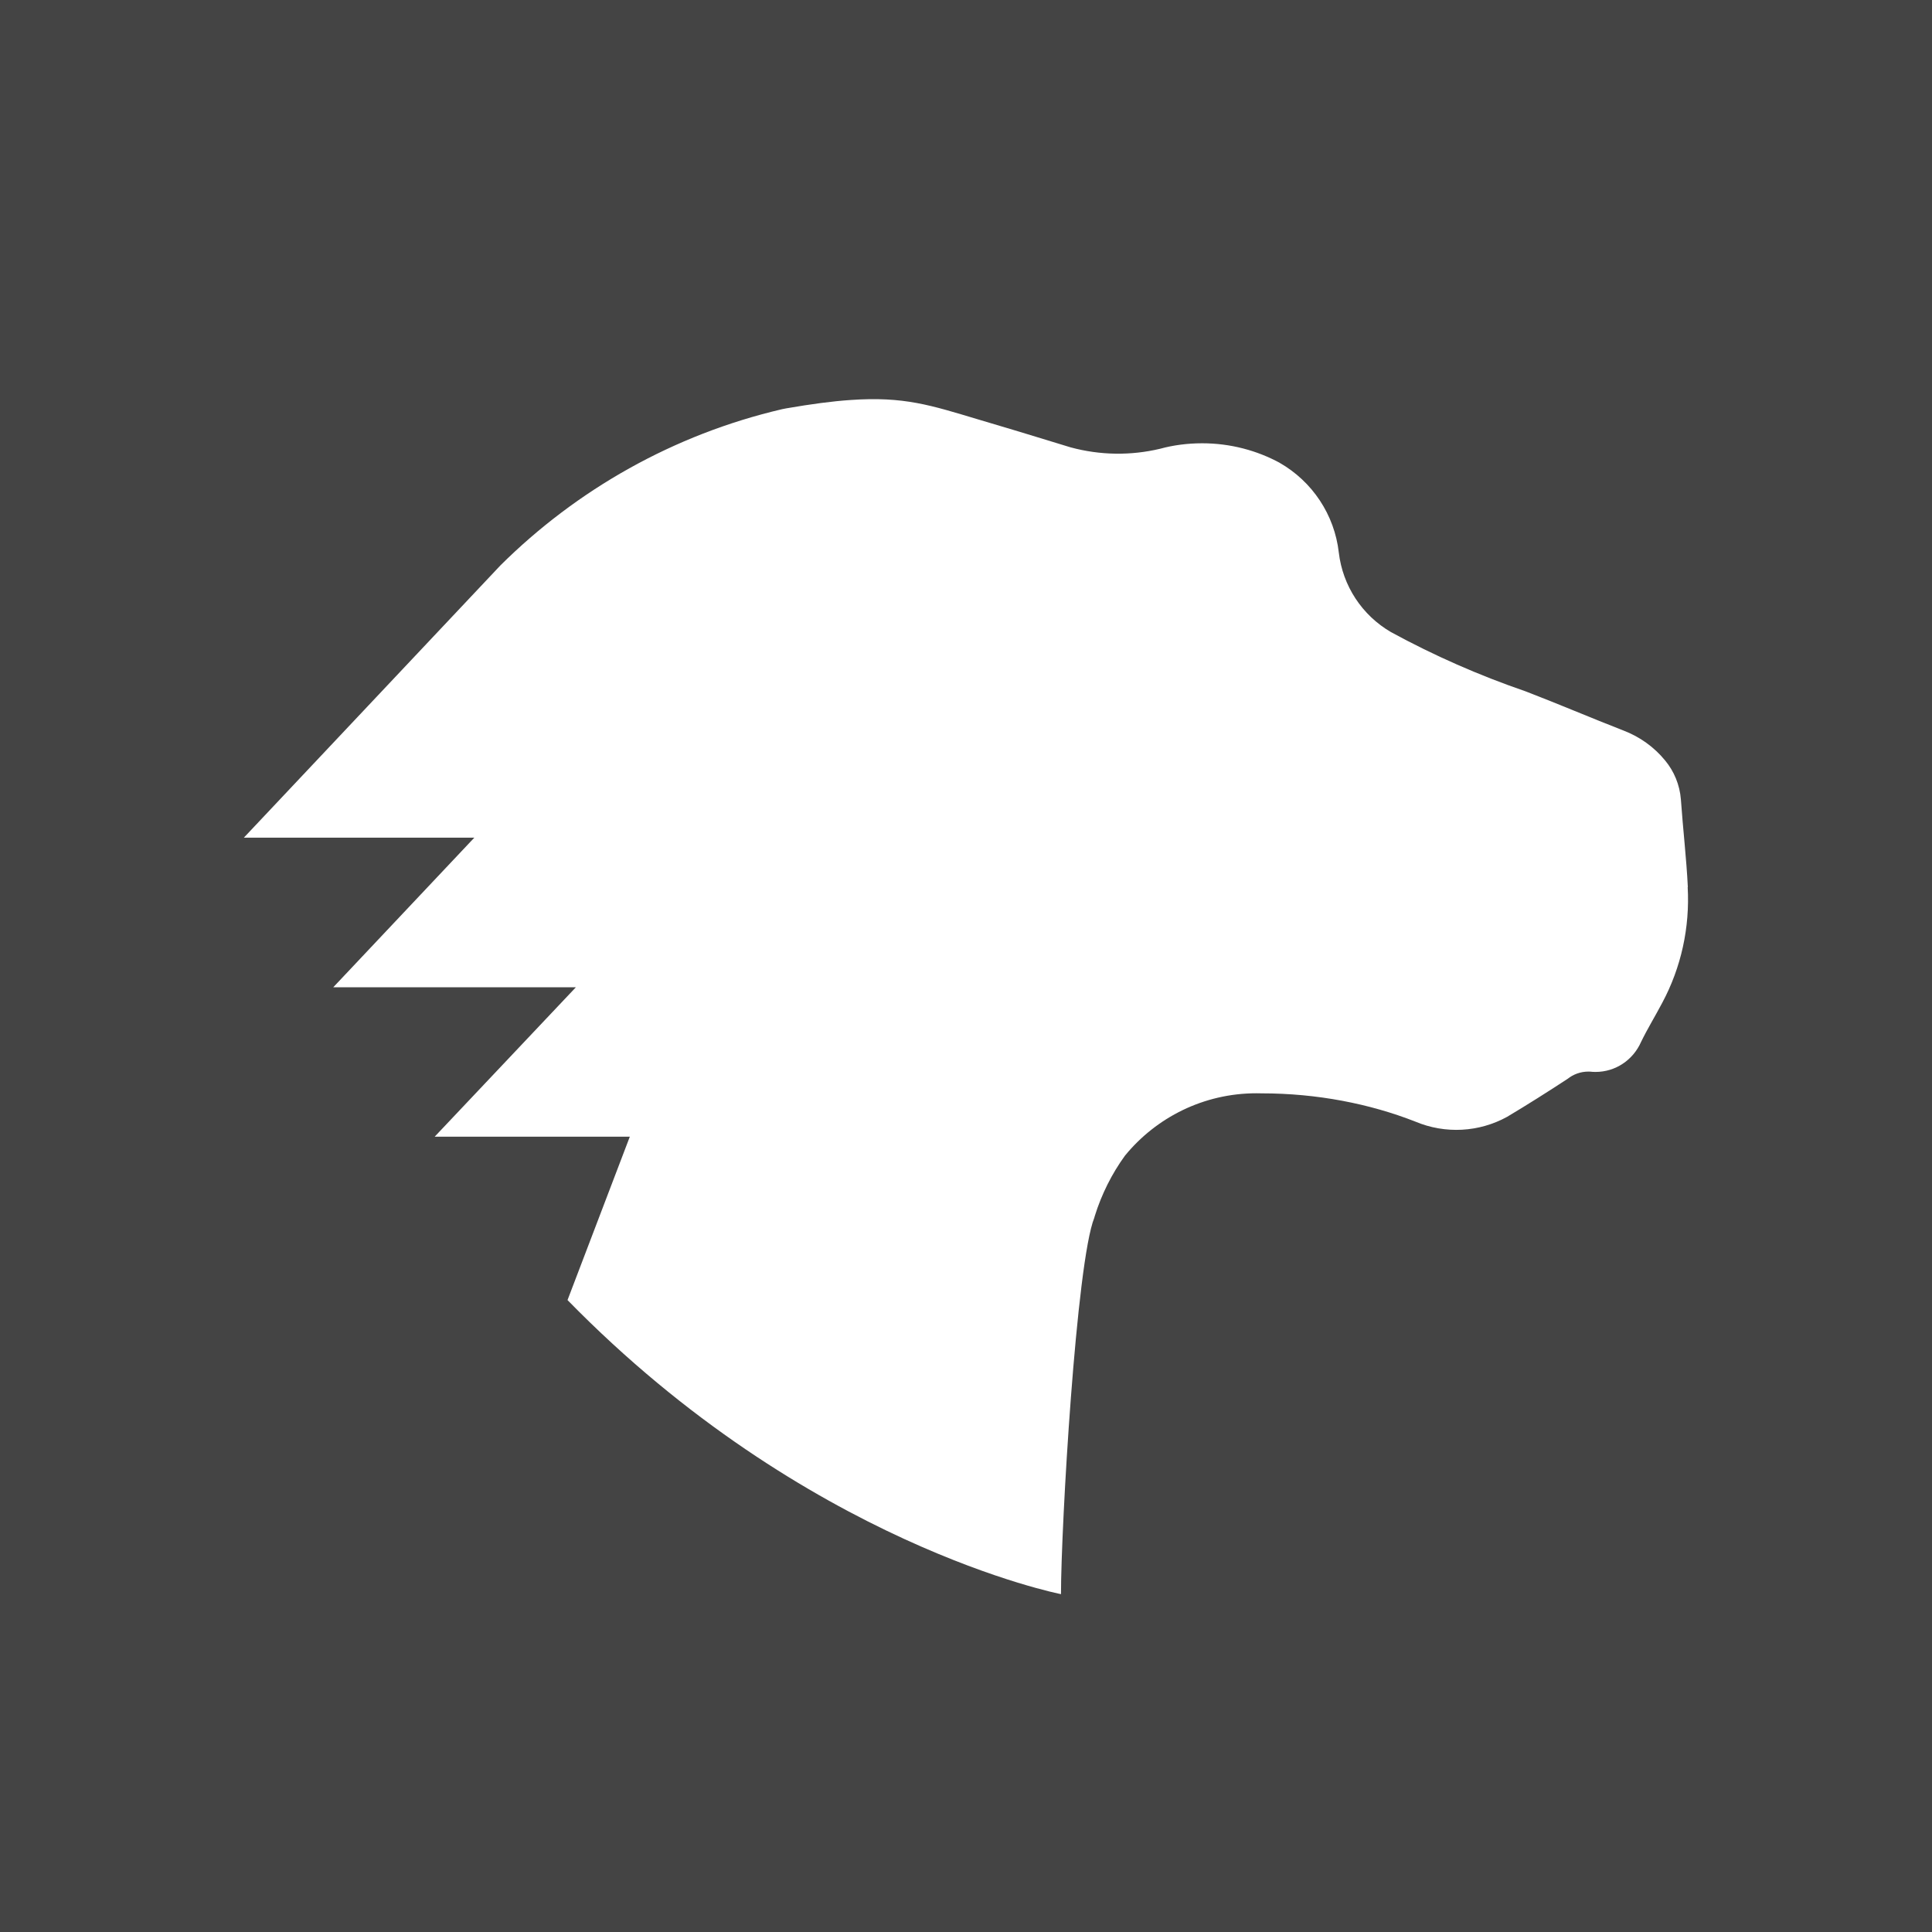
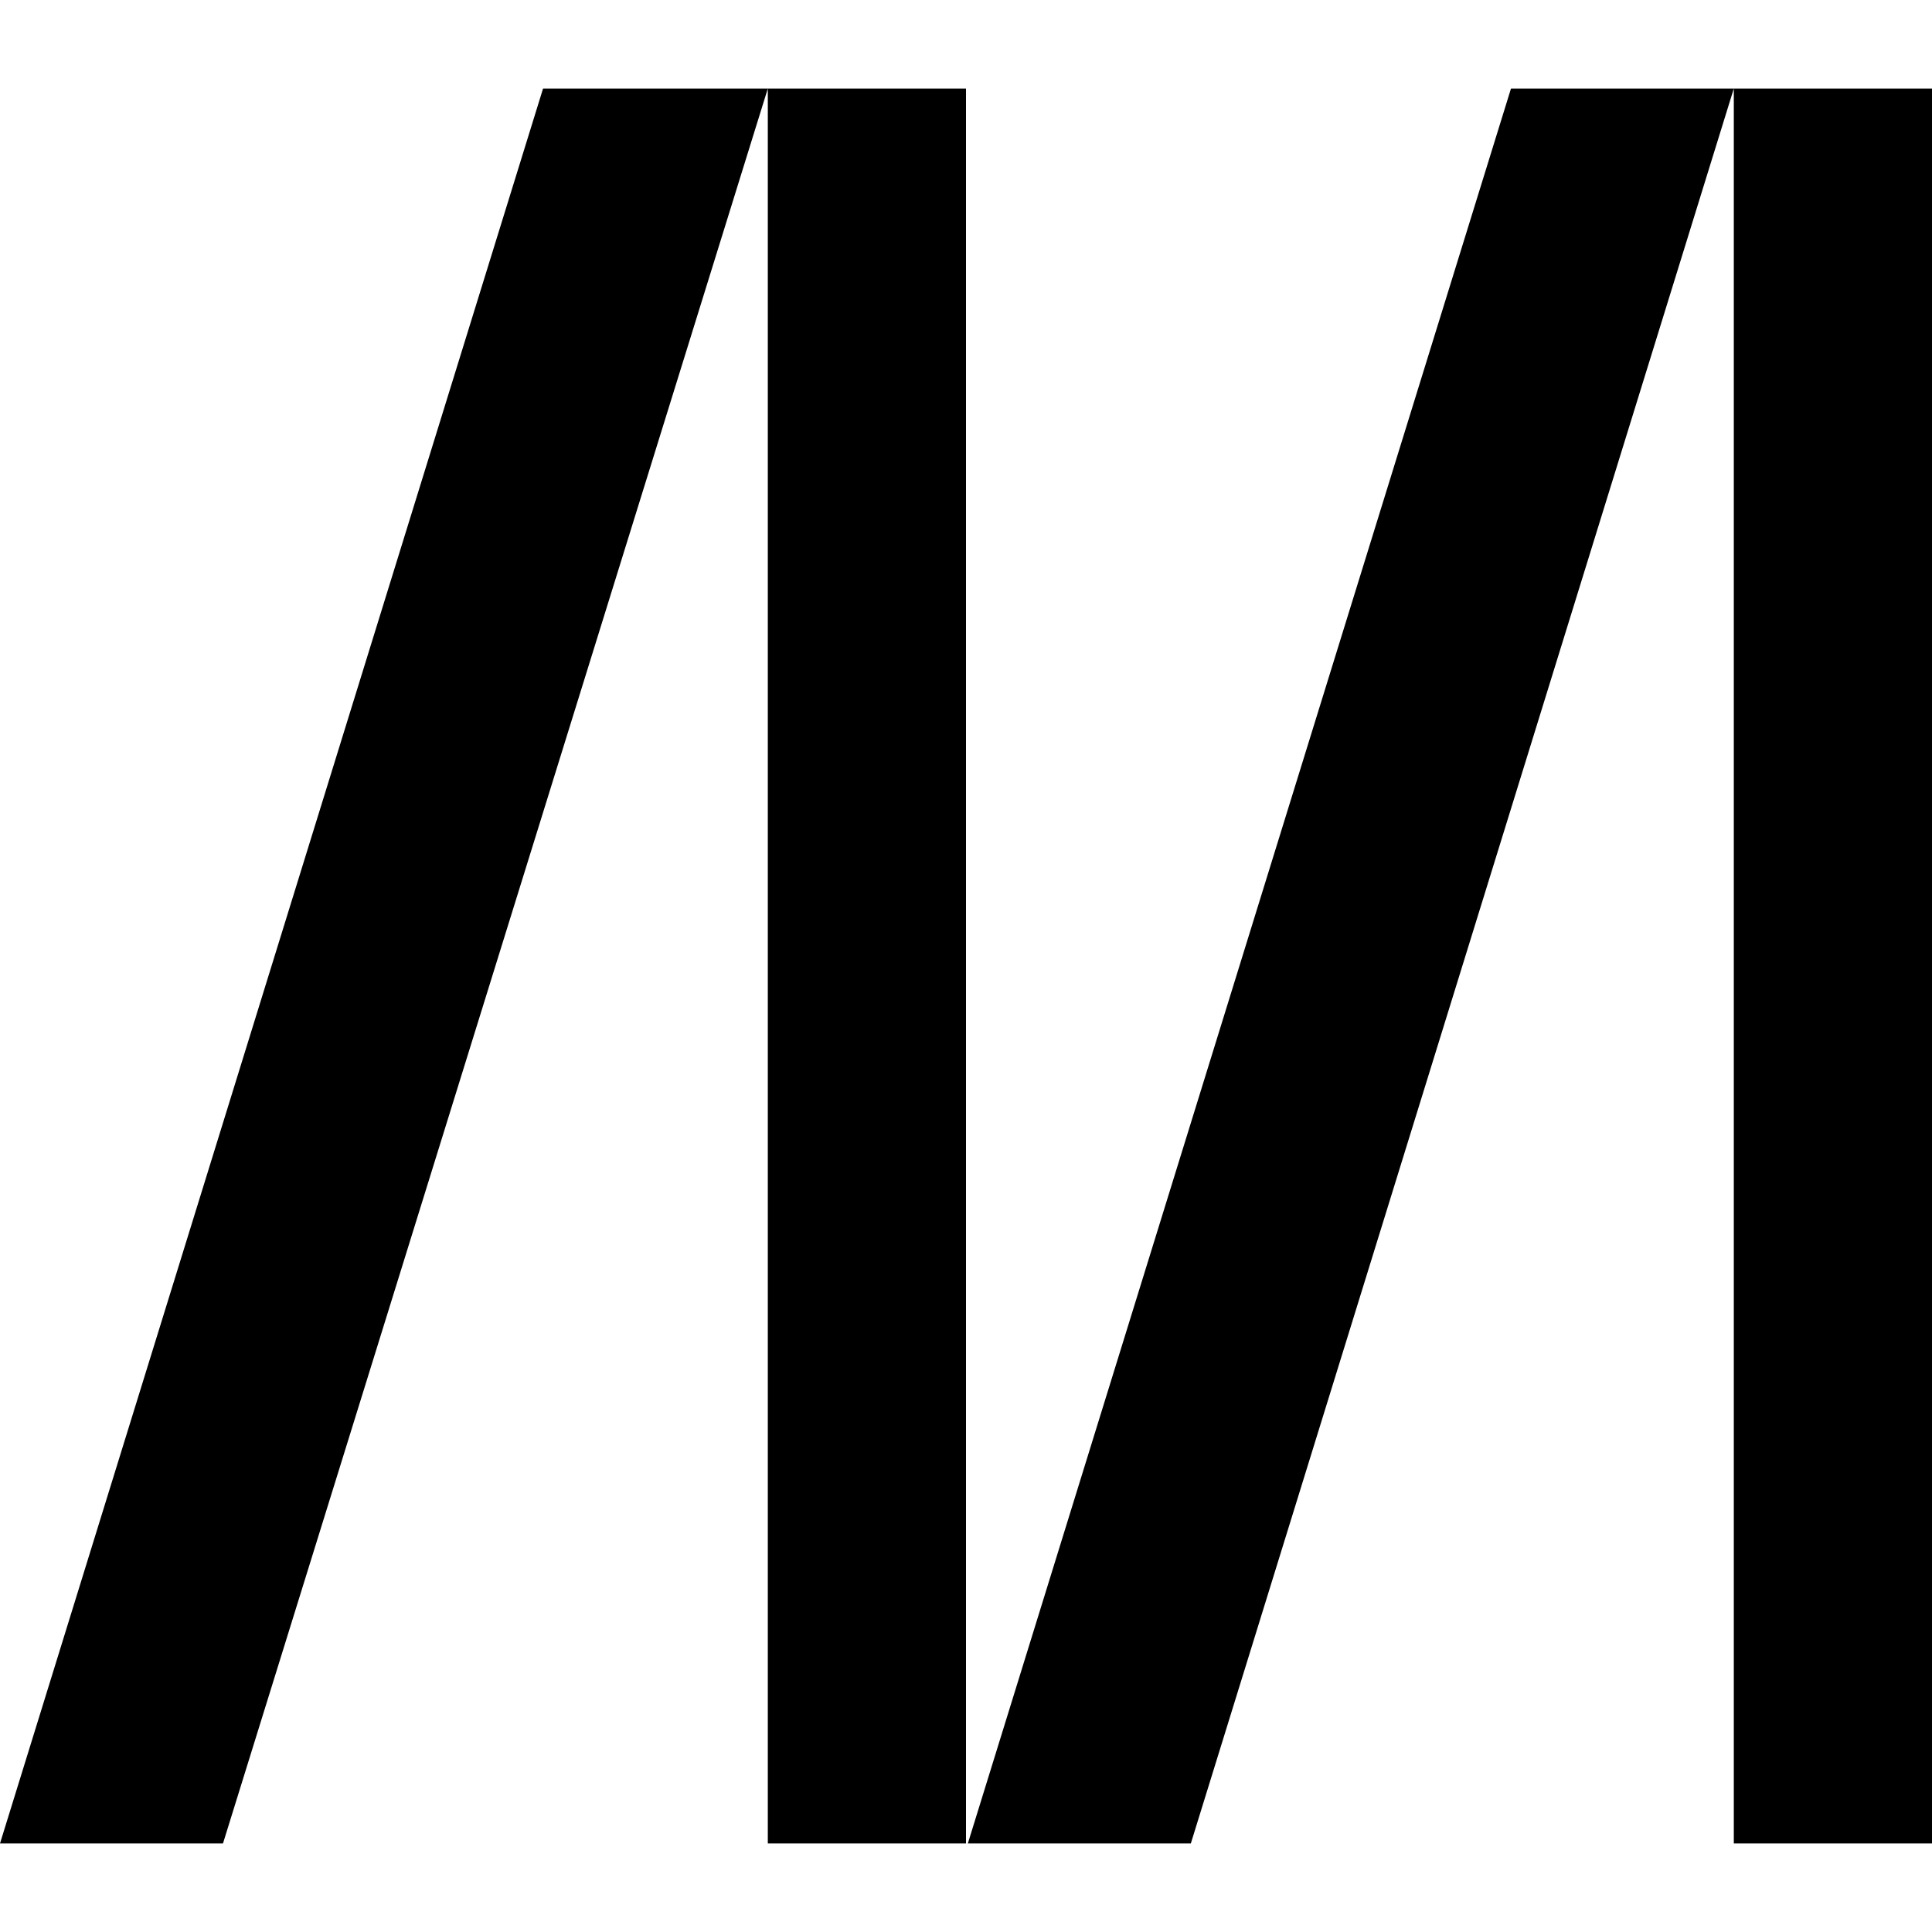
- <svg xmlns="http://www.w3.org/2000/svg" version="1.1" width="1024" height="1024" viewBox="0 0 1024 1024">
-   <path fill="#444" d="M0 0v1024h1024v-1024zM450.731 212.011c28.459-2.005 42.709 2.816 67.84 10.325l18.603 5.547 6.485 1.963 23.765 7.253c15.573 4.224 31.915 4.48 47.573 0.725 6.645-1.826 14.275-2.876 22.15-2.876 15.013 0 29.136 3.814 41.451 10.527l-0.455-0.227c17.451 9.941 29.184 27.648 31.445 47.573 2.048 17.621 12.288 33.28 27.648 42.197 22.912 12.501 46.763 22.955 71.339 31.403 17.365 6.656 34.773 14.123 52.011 20.821 8.533 3.285 16.085 8.661 21.931 15.787 4.722 5.682 7.795 12.886 8.398 20.781l0.008 0.126c1.067 15.317 2.901 30.805 3.669 46.251h-0.085c1.195 21.333-3.413 42.539-13.525 61.397-3.712 7.040-7.808 13.696-11.221 20.736-4.147 9.392-13.379 15.828-24.114 15.828-1.050 0-2.085-0.062-3.103-0.181l0.123 0.012c-0.226-0.010-0.491-0.016-0.758-0.016-4.197 0-8.054 1.453-11.097 3.884l0.036-0.027c-10.496 6.869-21.205 13.653-32 20.096-14.933 8.235-32.853 9.216-48.683 2.56-24.16-9.481-52.137-14.976-81.397-14.976-0.004 0-0.007 0-0.011 0v0c-0.829-0.027-1.804-0.043-2.782-0.043-28.056 0-53.115 12.834-69.626 32.952l-0.126 0.158c-6.832 9.407-12.359 20.32-16.002 32.061l-0.212 0.792c-9.515 23.467-17.664 163.755-17.664 199.509 0 0-134.869-26.24-261.547-155.861l33.024-86.613h-103.424l74.837-79.189h-128.597l74.752-79.275h-122.155l136.021-144.341c40.463-40.161 91.847-69.371 149.304-82.783l2.12-0.417c13.568-2.347 24.576-3.797 34.048-4.437z" />
+ <svg xmlns="http://www.w3.org/2000/svg" role="img" viewBox="0 0 24 24">
+   <path d="m21.538 1.1-6.745 21.8h-2.77L18.77 1.1ZM24 1.1v21.8h-2.462V1.1Zm-12 0v21.8H9.538V1.1Zm-2.462 0L2.77 22.9H0L6.746 1.1Z" />
</svg>
